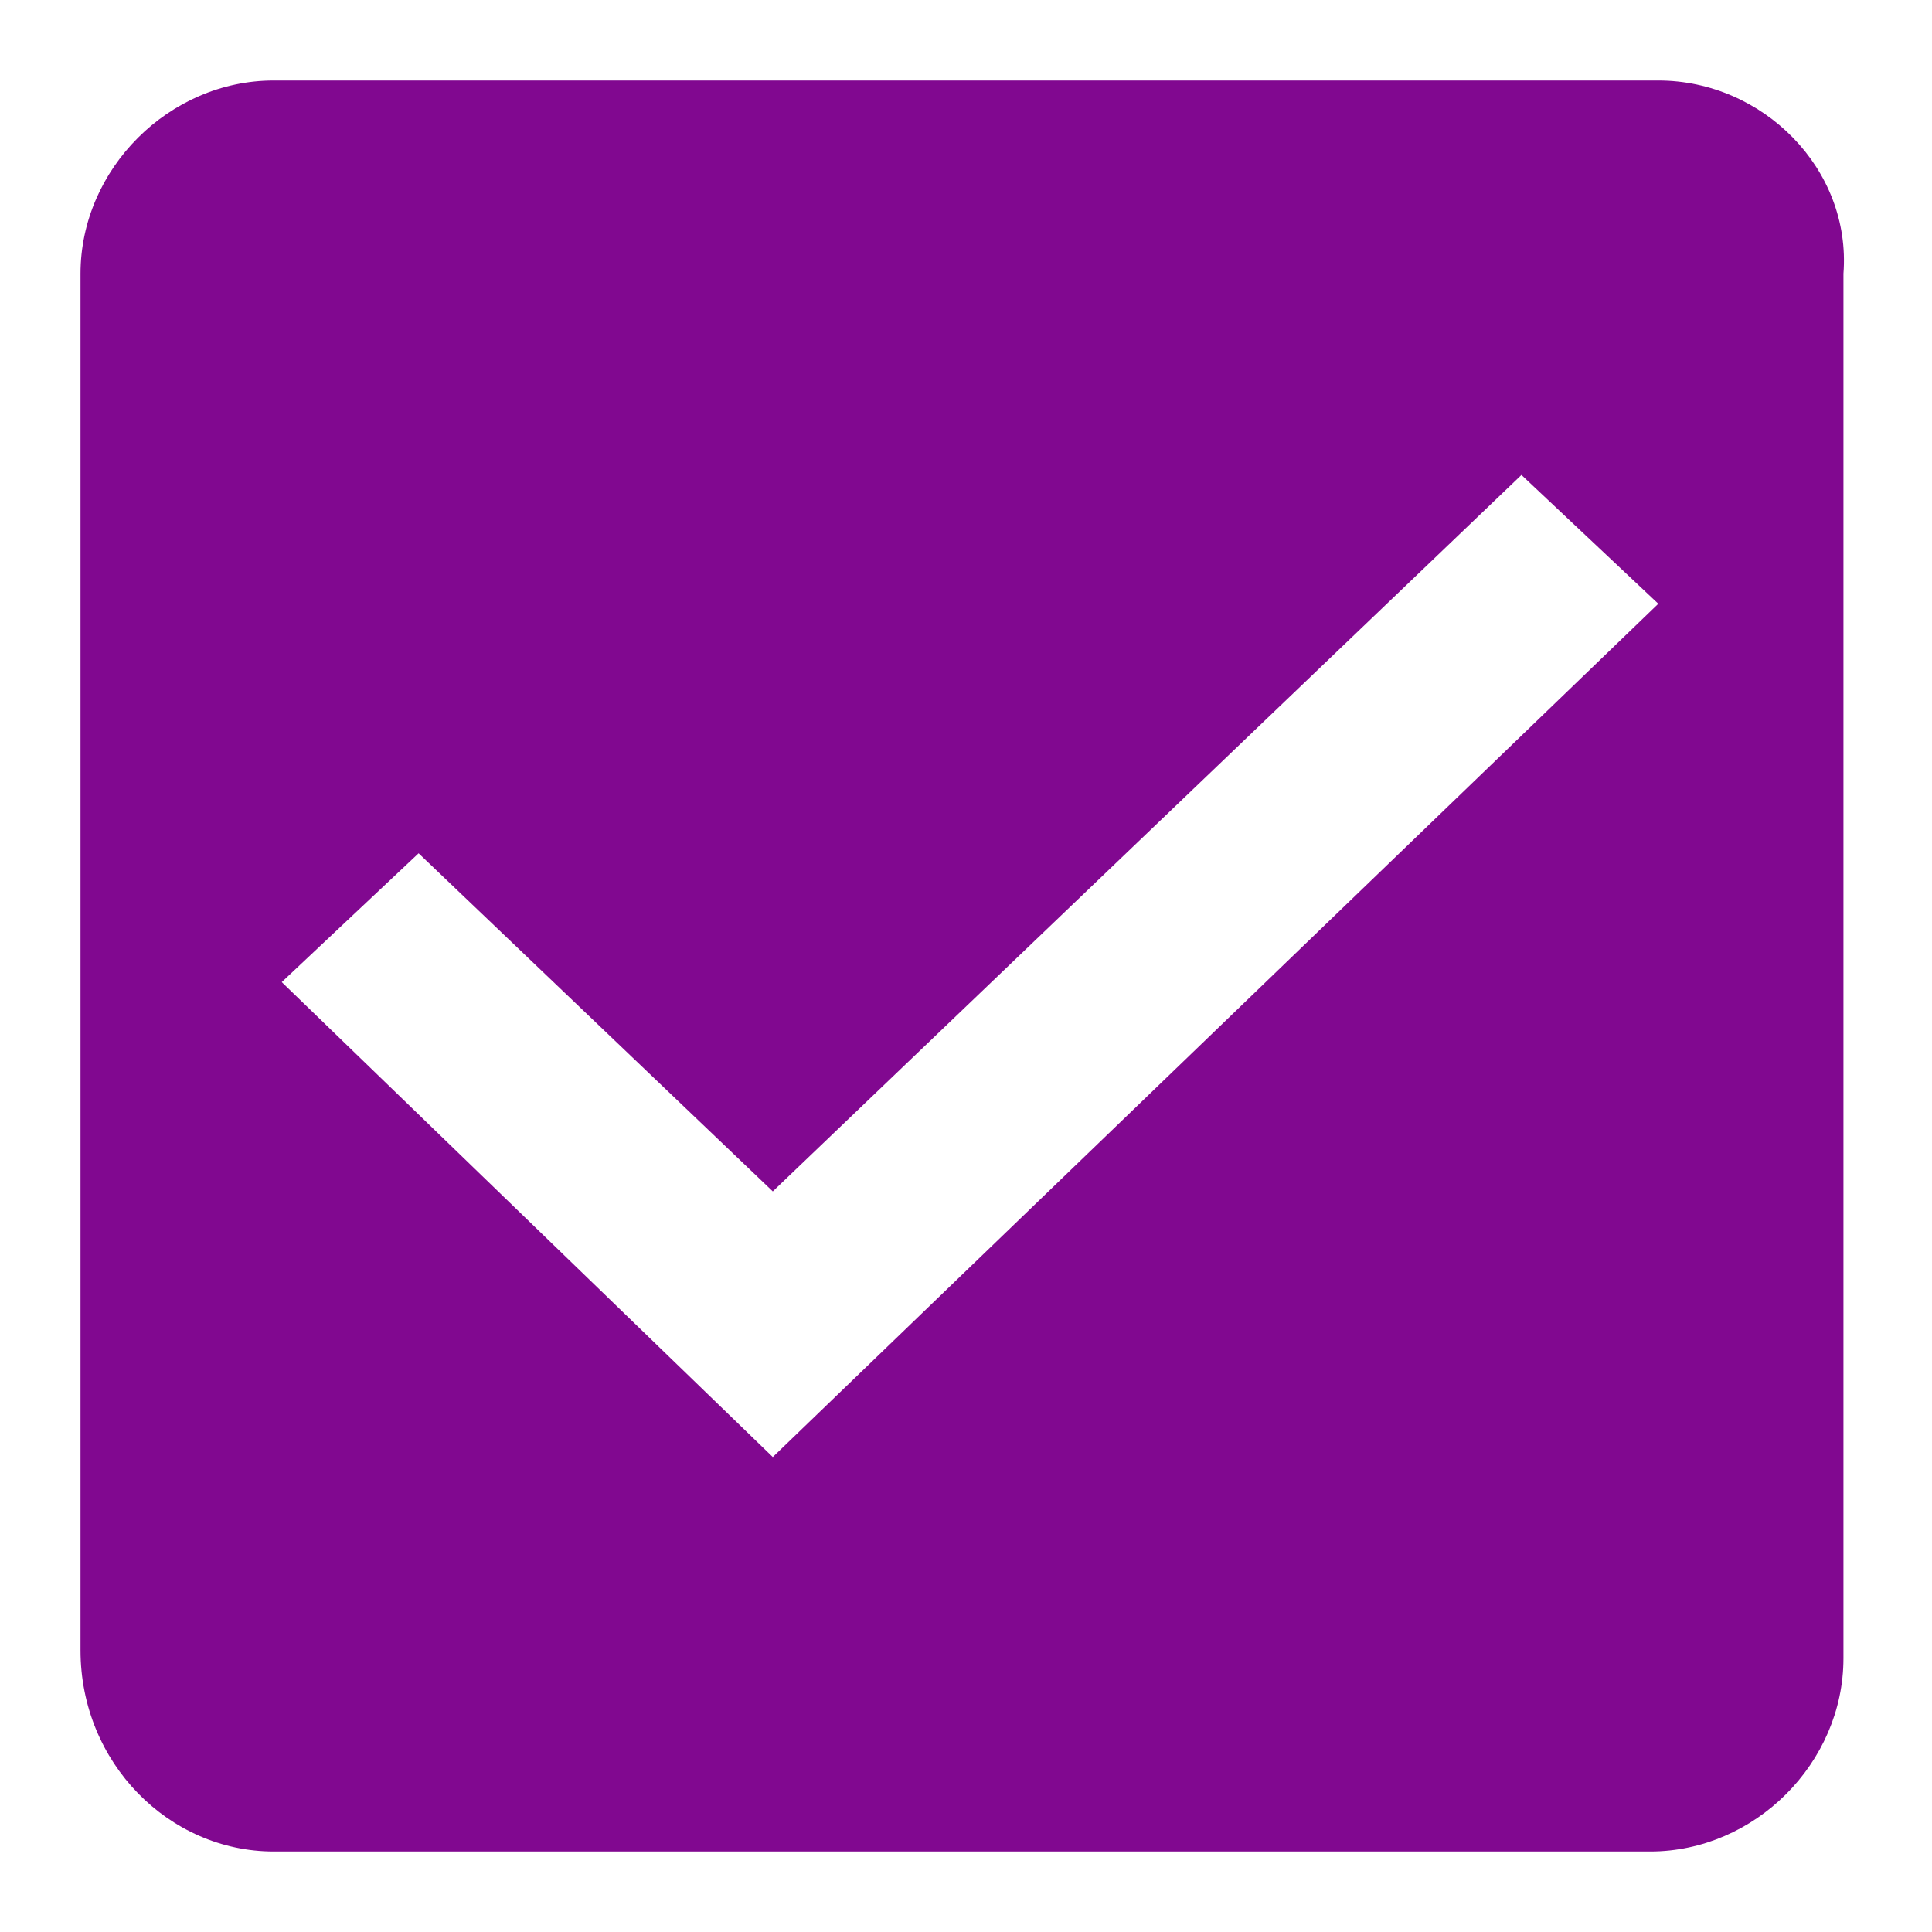
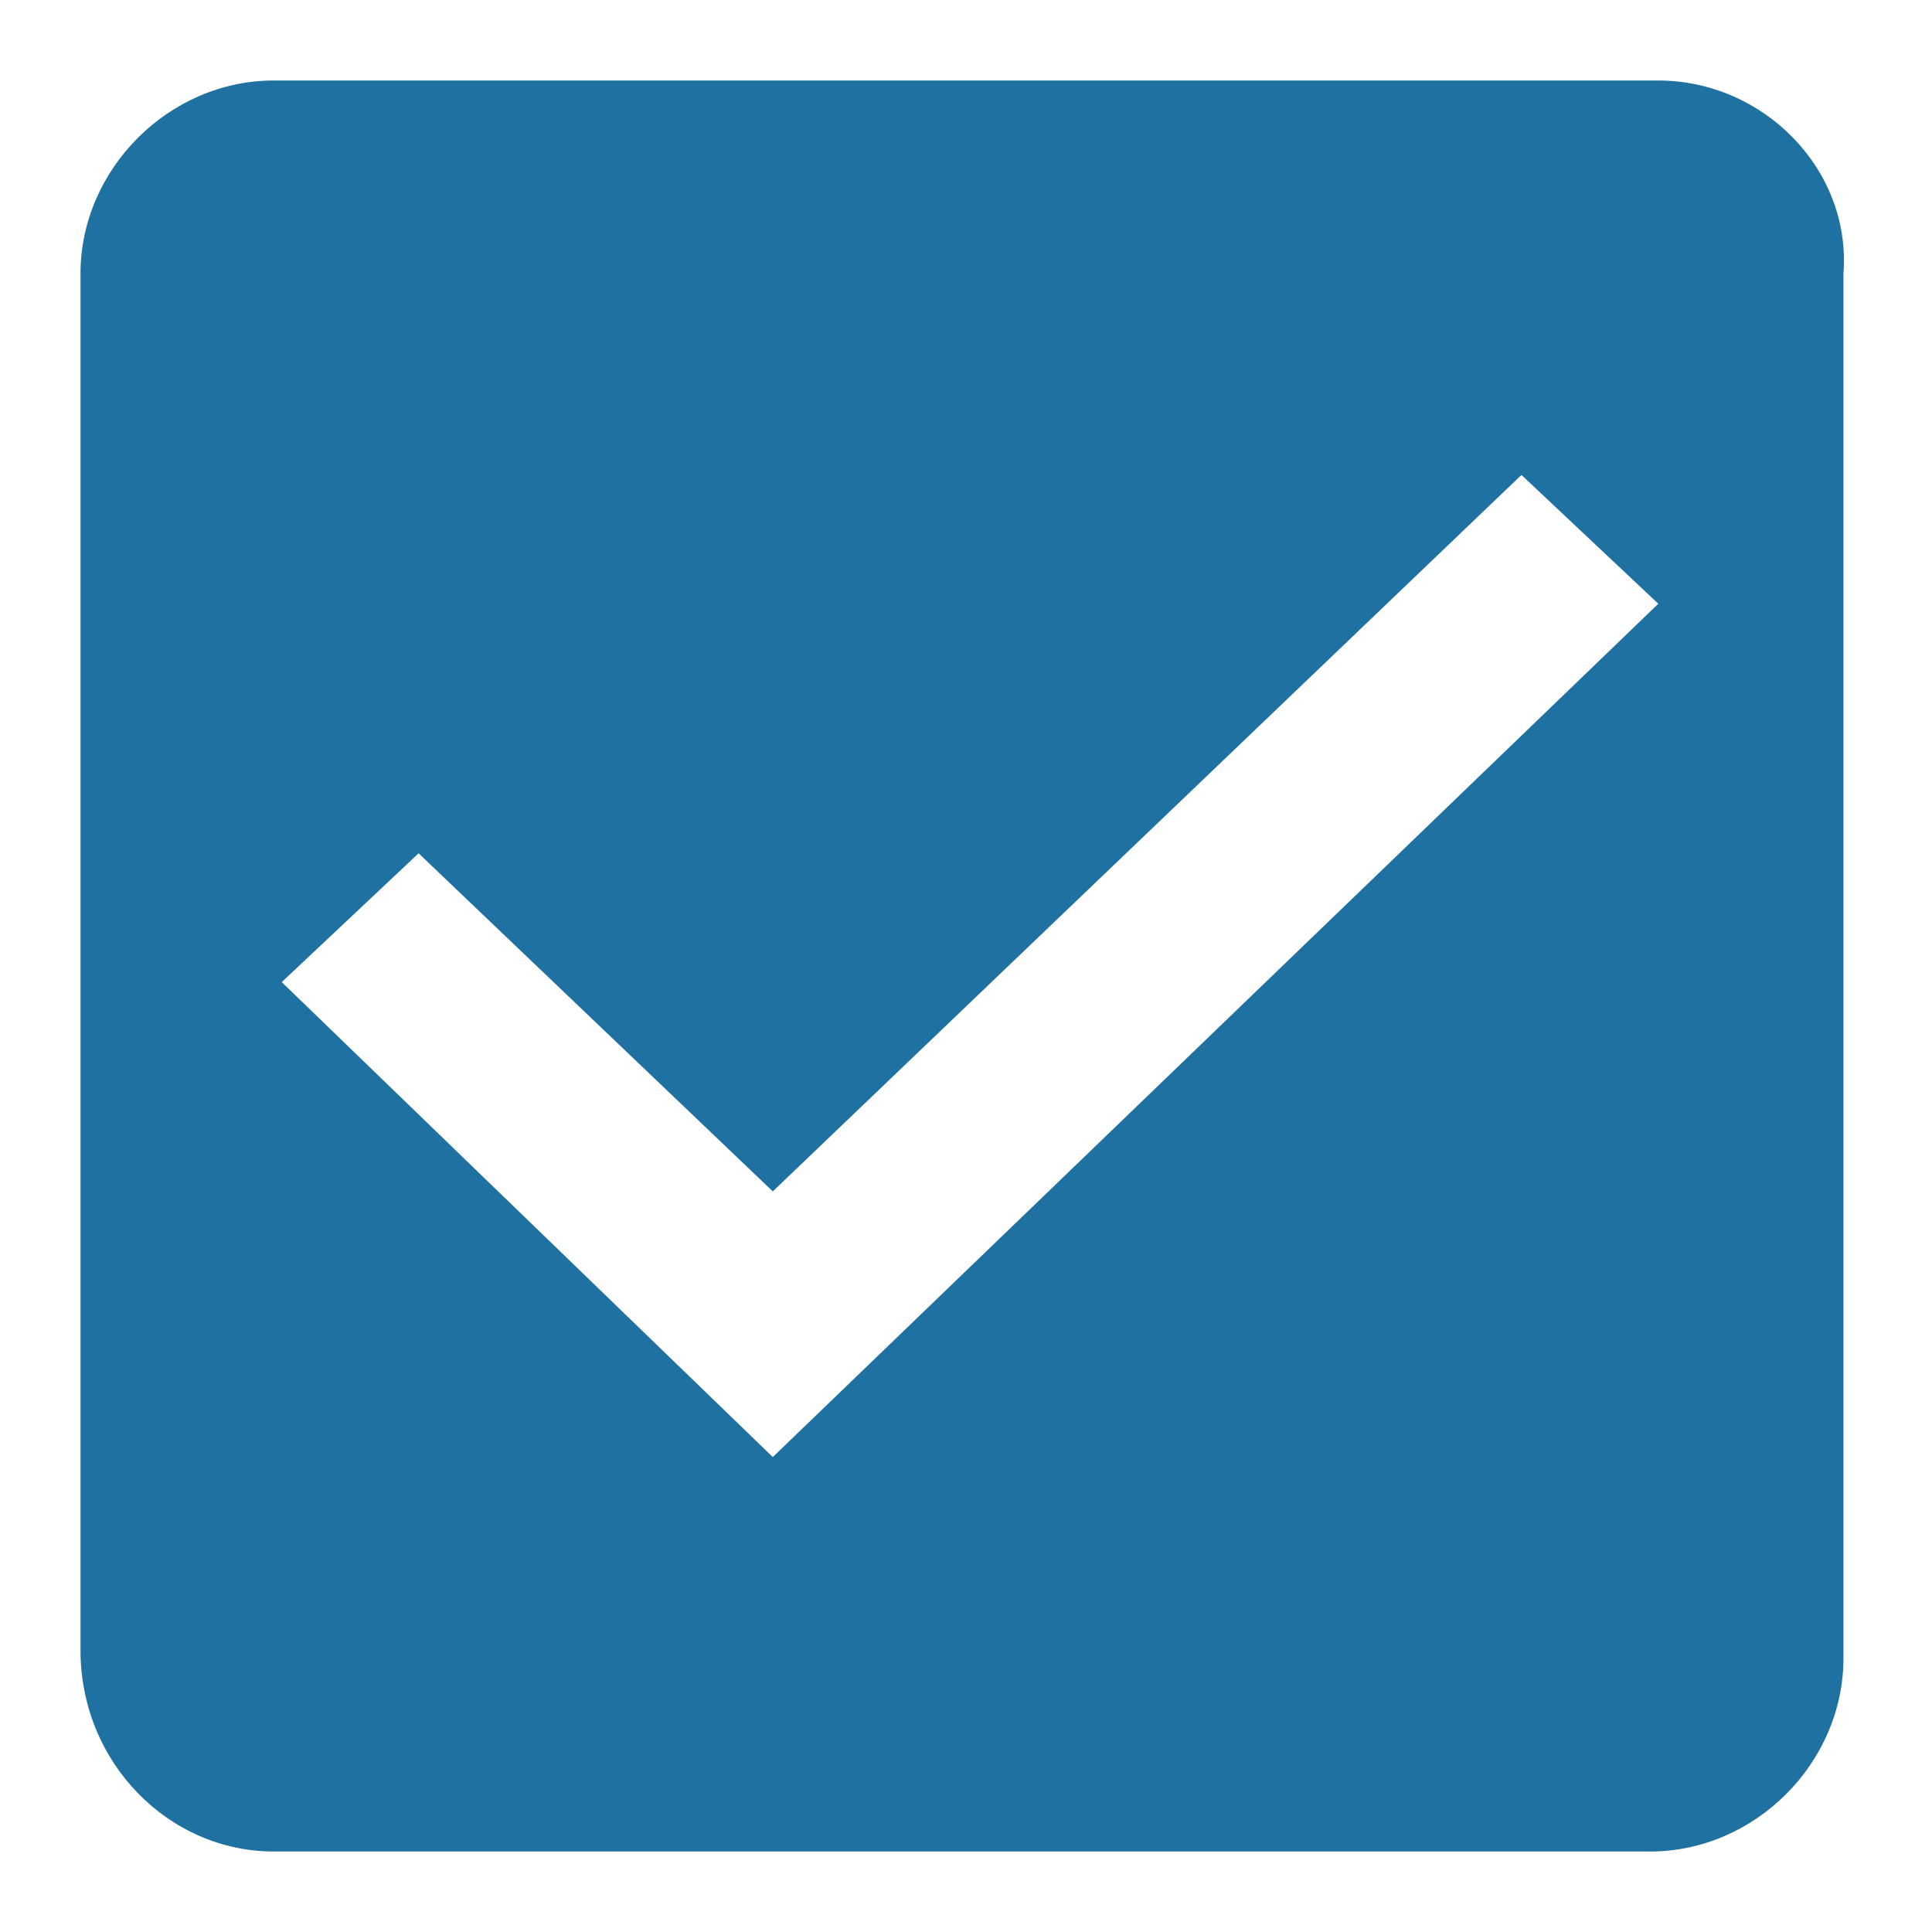
<svg xmlns="http://www.w3.org/2000/svg" version="1.1" id="svg10" x="0px" y="0px" viewBox="0 0 24 24" style="enable-background:new 0 0 24 24;" xml:space="preserve">
  <style type="text/css">
- 	.st0{fill-rule:evenodd;clip-rule:evenodd;fill:#810890;}
+ 	.st0{fill-rule:evenodd;clip-rule:evenodd;fill:#1e71a1;}
	.st1{fill:none;}
</style>
  <g id="check_active" transform="translate(-290 -244)">
    <g id="Group_8199" transform="translate(291 245)">
      <path id="check_on_light" class="st0" d="M19.6,0H2.4C1.1,0,0,1.1,0,2.4v17.1C0,20.9,1.1,22,2.4,22h17.1c1.3,0,2.4-1.1,2.4-2.4    V2.4C22,1.1,20.9,0,19.6,0z M8.6,17.1l-6.1-5.9l1.7-1.6l4.4,4.2l9.3-8.9l1.7,1.6C19.6,6.5,8.6,17.1,8.6,17.1z" />
    </g>
    <path id="Rectangle_4538" class="st1" d="M290,244h24v24h-24V244z" />
  </g>
</svg>
